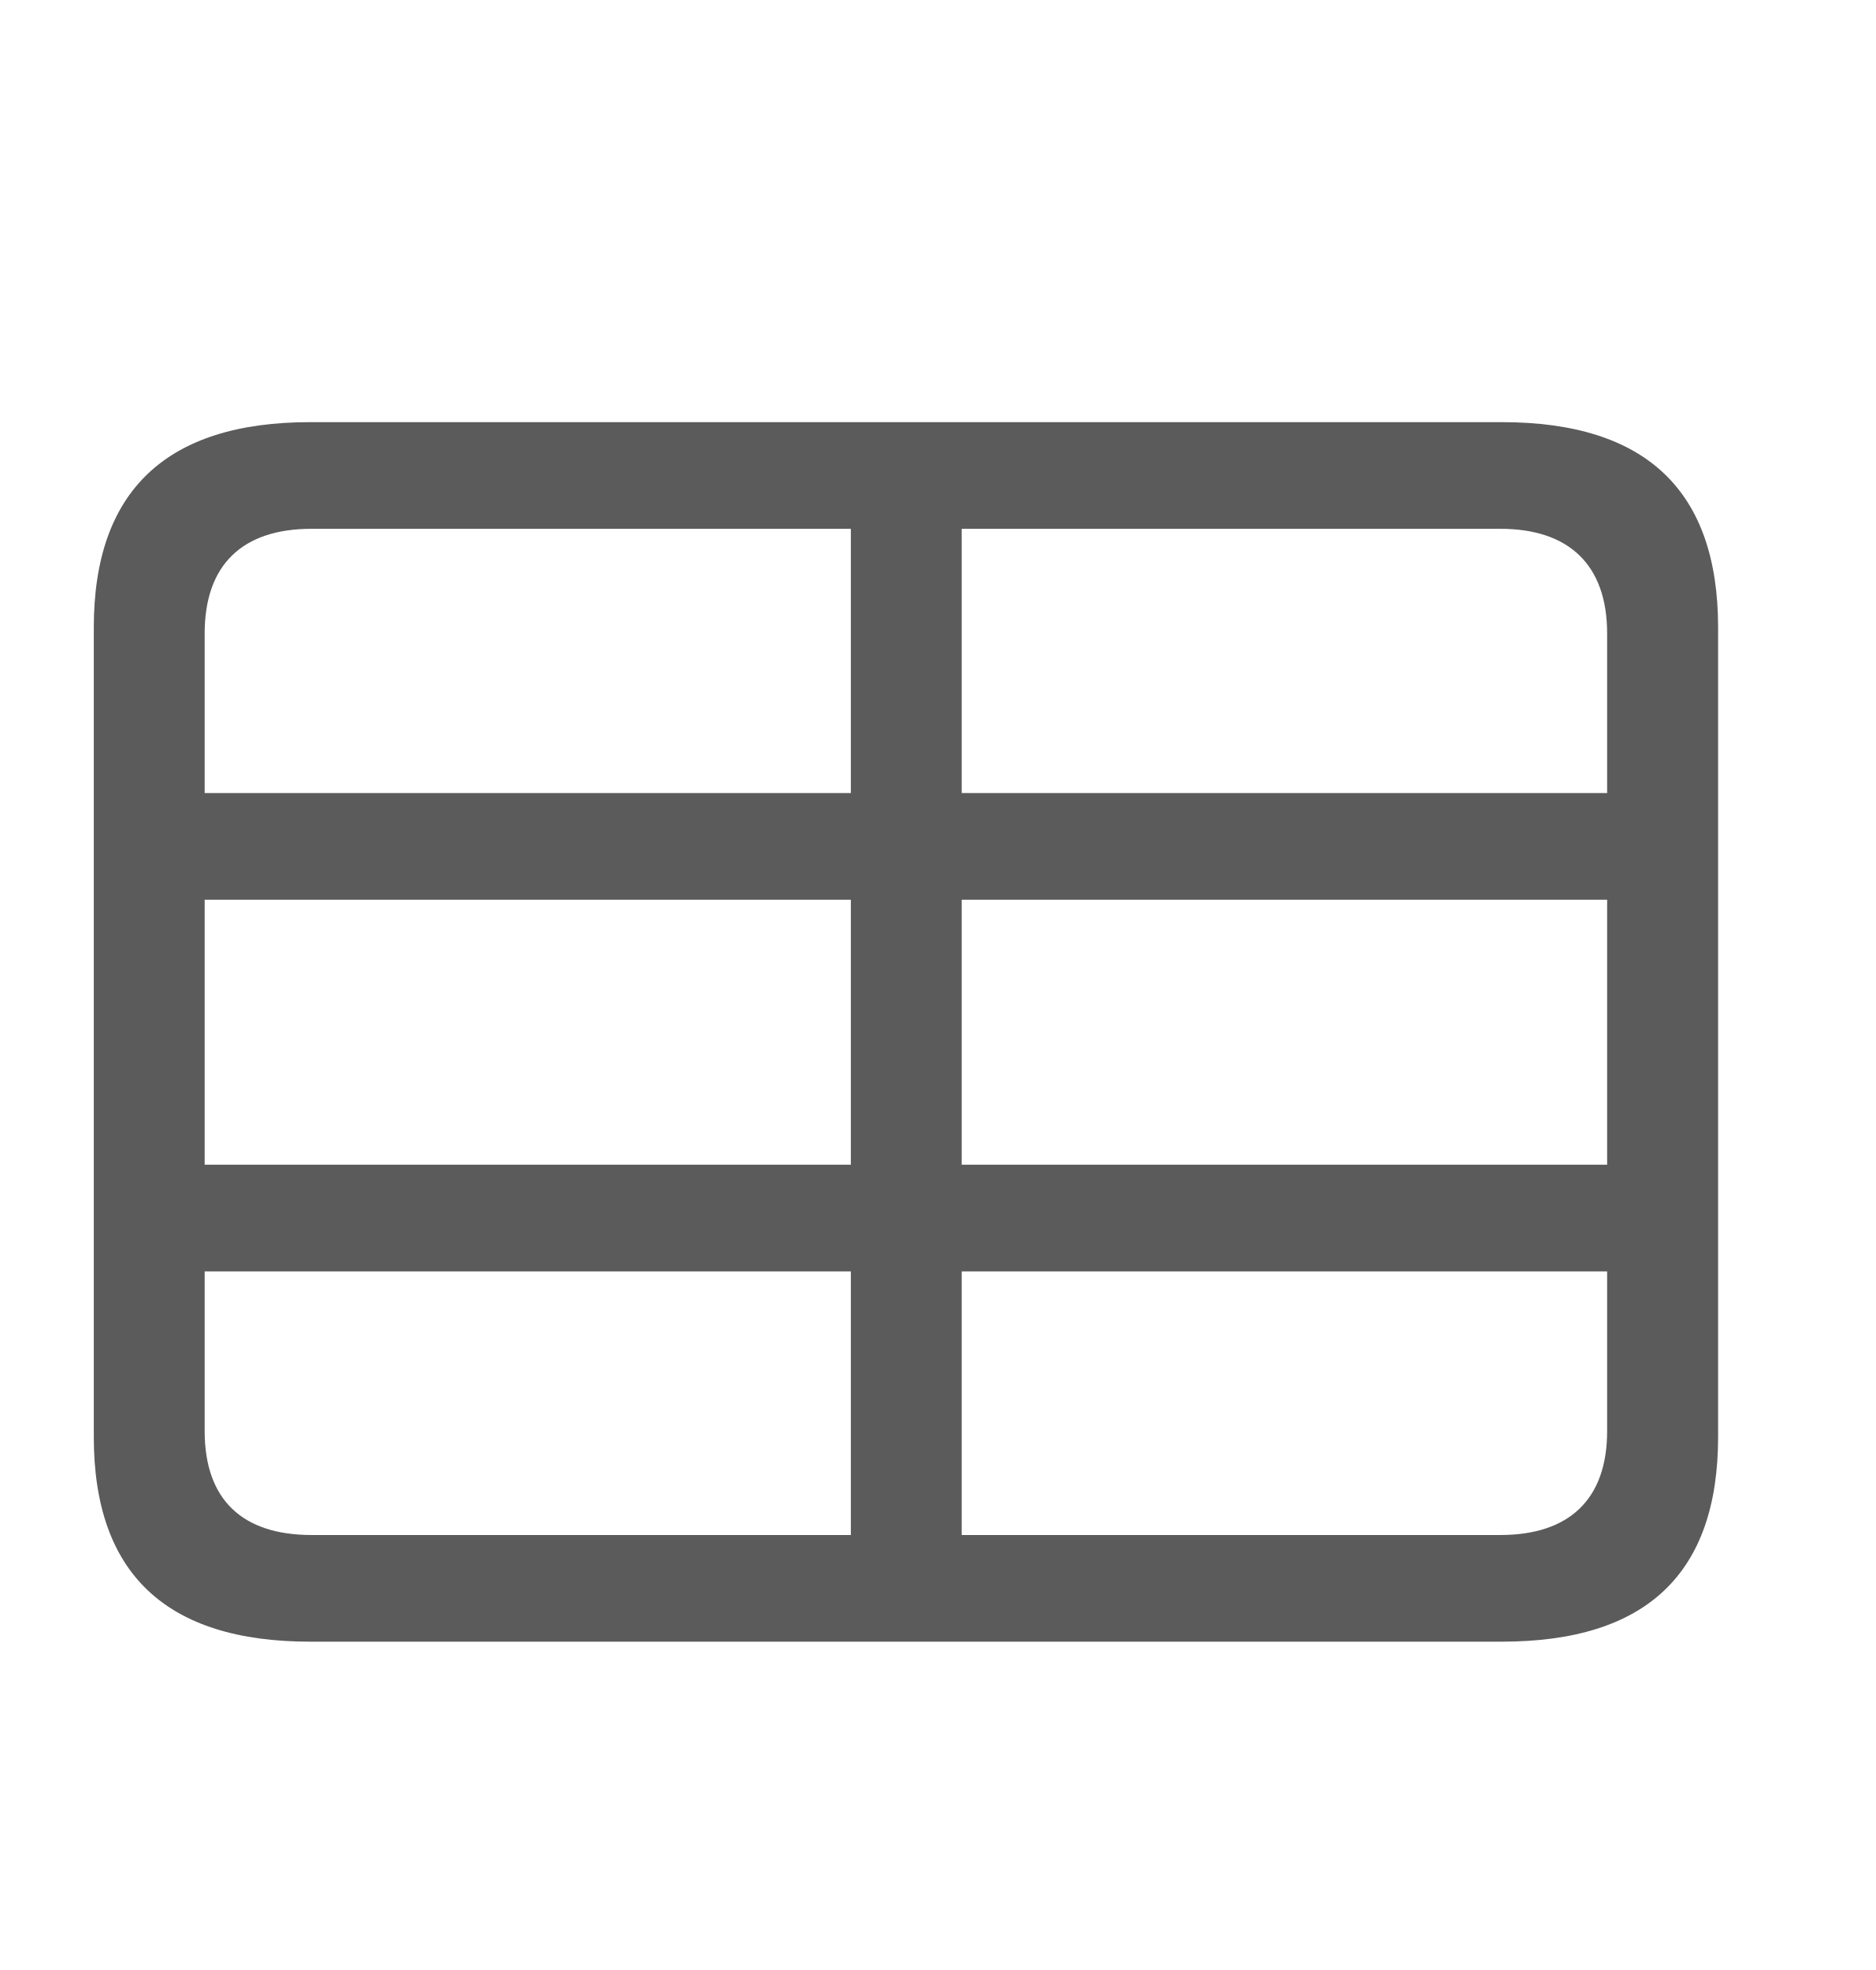
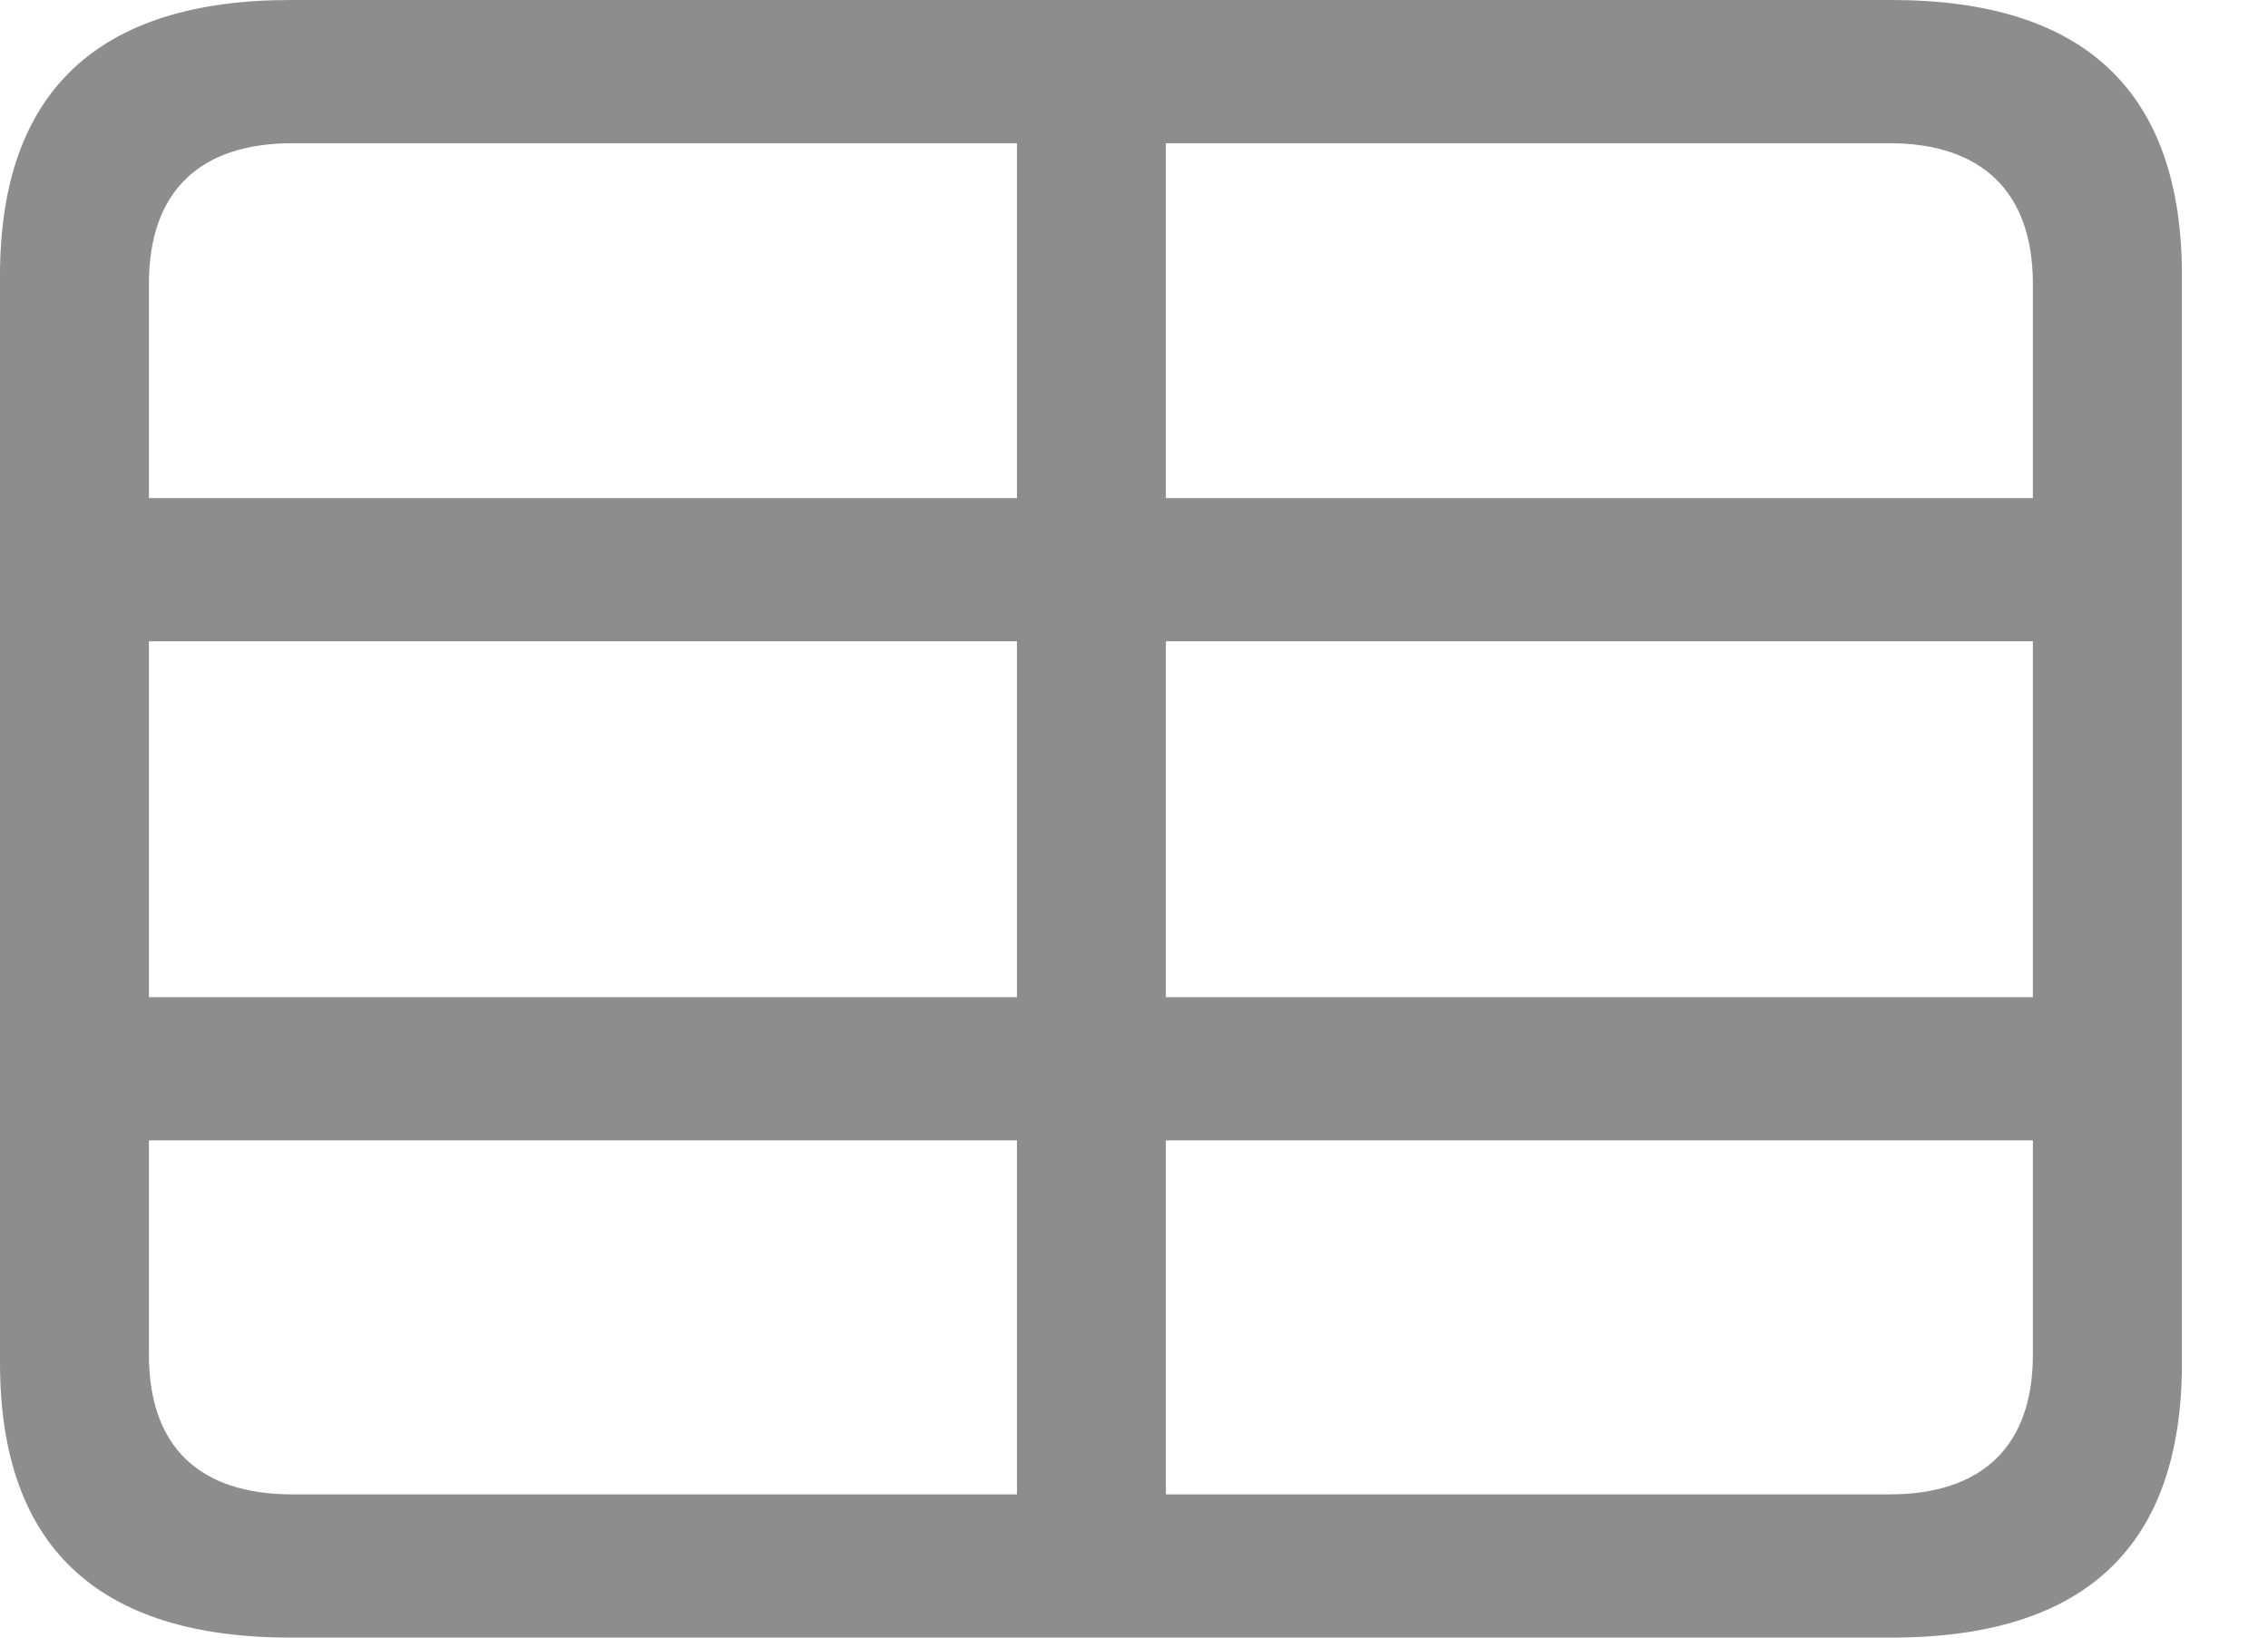
- <svg xmlns="http://www.w3.org/2000/svg" width="20" height="21" viewBox="0 0 20 21" fill="none">
-   <path d="M1.338 9.591H18.059V8.454H1.338V9.591ZM1.338 13.553H18.059V12.416H1.338V13.553ZM9.071 17.182H10.253V4.825H9.071V17.182ZM3.306 17.5H16.011C17.553 17.5 18.317 16.773 18.317 15.318V6.689C18.317 5.234 17.553 4.5 16.011 4.5H3.306C1.771 4.5 1 5.234 1 6.689V15.318C1 16.773 1.771 17.5 3.306 17.5ZM3.321 16.363C2.586 16.363 2.182 15.989 2.182 15.255V6.753C2.182 6.018 2.586 5.637 3.321 5.637H15.996C16.723 5.637 17.134 6.018 17.134 6.753V15.255C17.134 15.989 16.723 16.363 15.996 16.363H3.321Z" fill="#5B5B5B" />
+ <svg xmlns="http://www.w3.org/2000/svg" width="18" height="13" viewBox="0 0 18 13" fill="none">
+   <path d="M0.338 5.091H17.059V3.954H0.338V5.091ZM0.338 9.053H17.059V7.916H0.338V9.053ZM8.071 12.682H9.253V0.325H8.071V12.682ZM2.306 13H15.011C16.553 13 17.317 12.273 17.317 10.818V2.189C17.317 0.734 16.553 0 15.011 0H2.306C0.771 0 0 0.734 0 2.189V10.818C0 12.273 0.771 13 2.306 13ZM2.321 11.863C1.586 11.863 1.182 11.489 1.182 10.755V2.253C1.182 1.518 1.586 1.137 2.321 1.137H14.996C15.723 1.137 16.134 1.518 16.134 2.253V10.755C16.134 11.489 15.723 11.863 14.996 11.863H2.321Z" fill="#8D8D8D" />
</svg>
